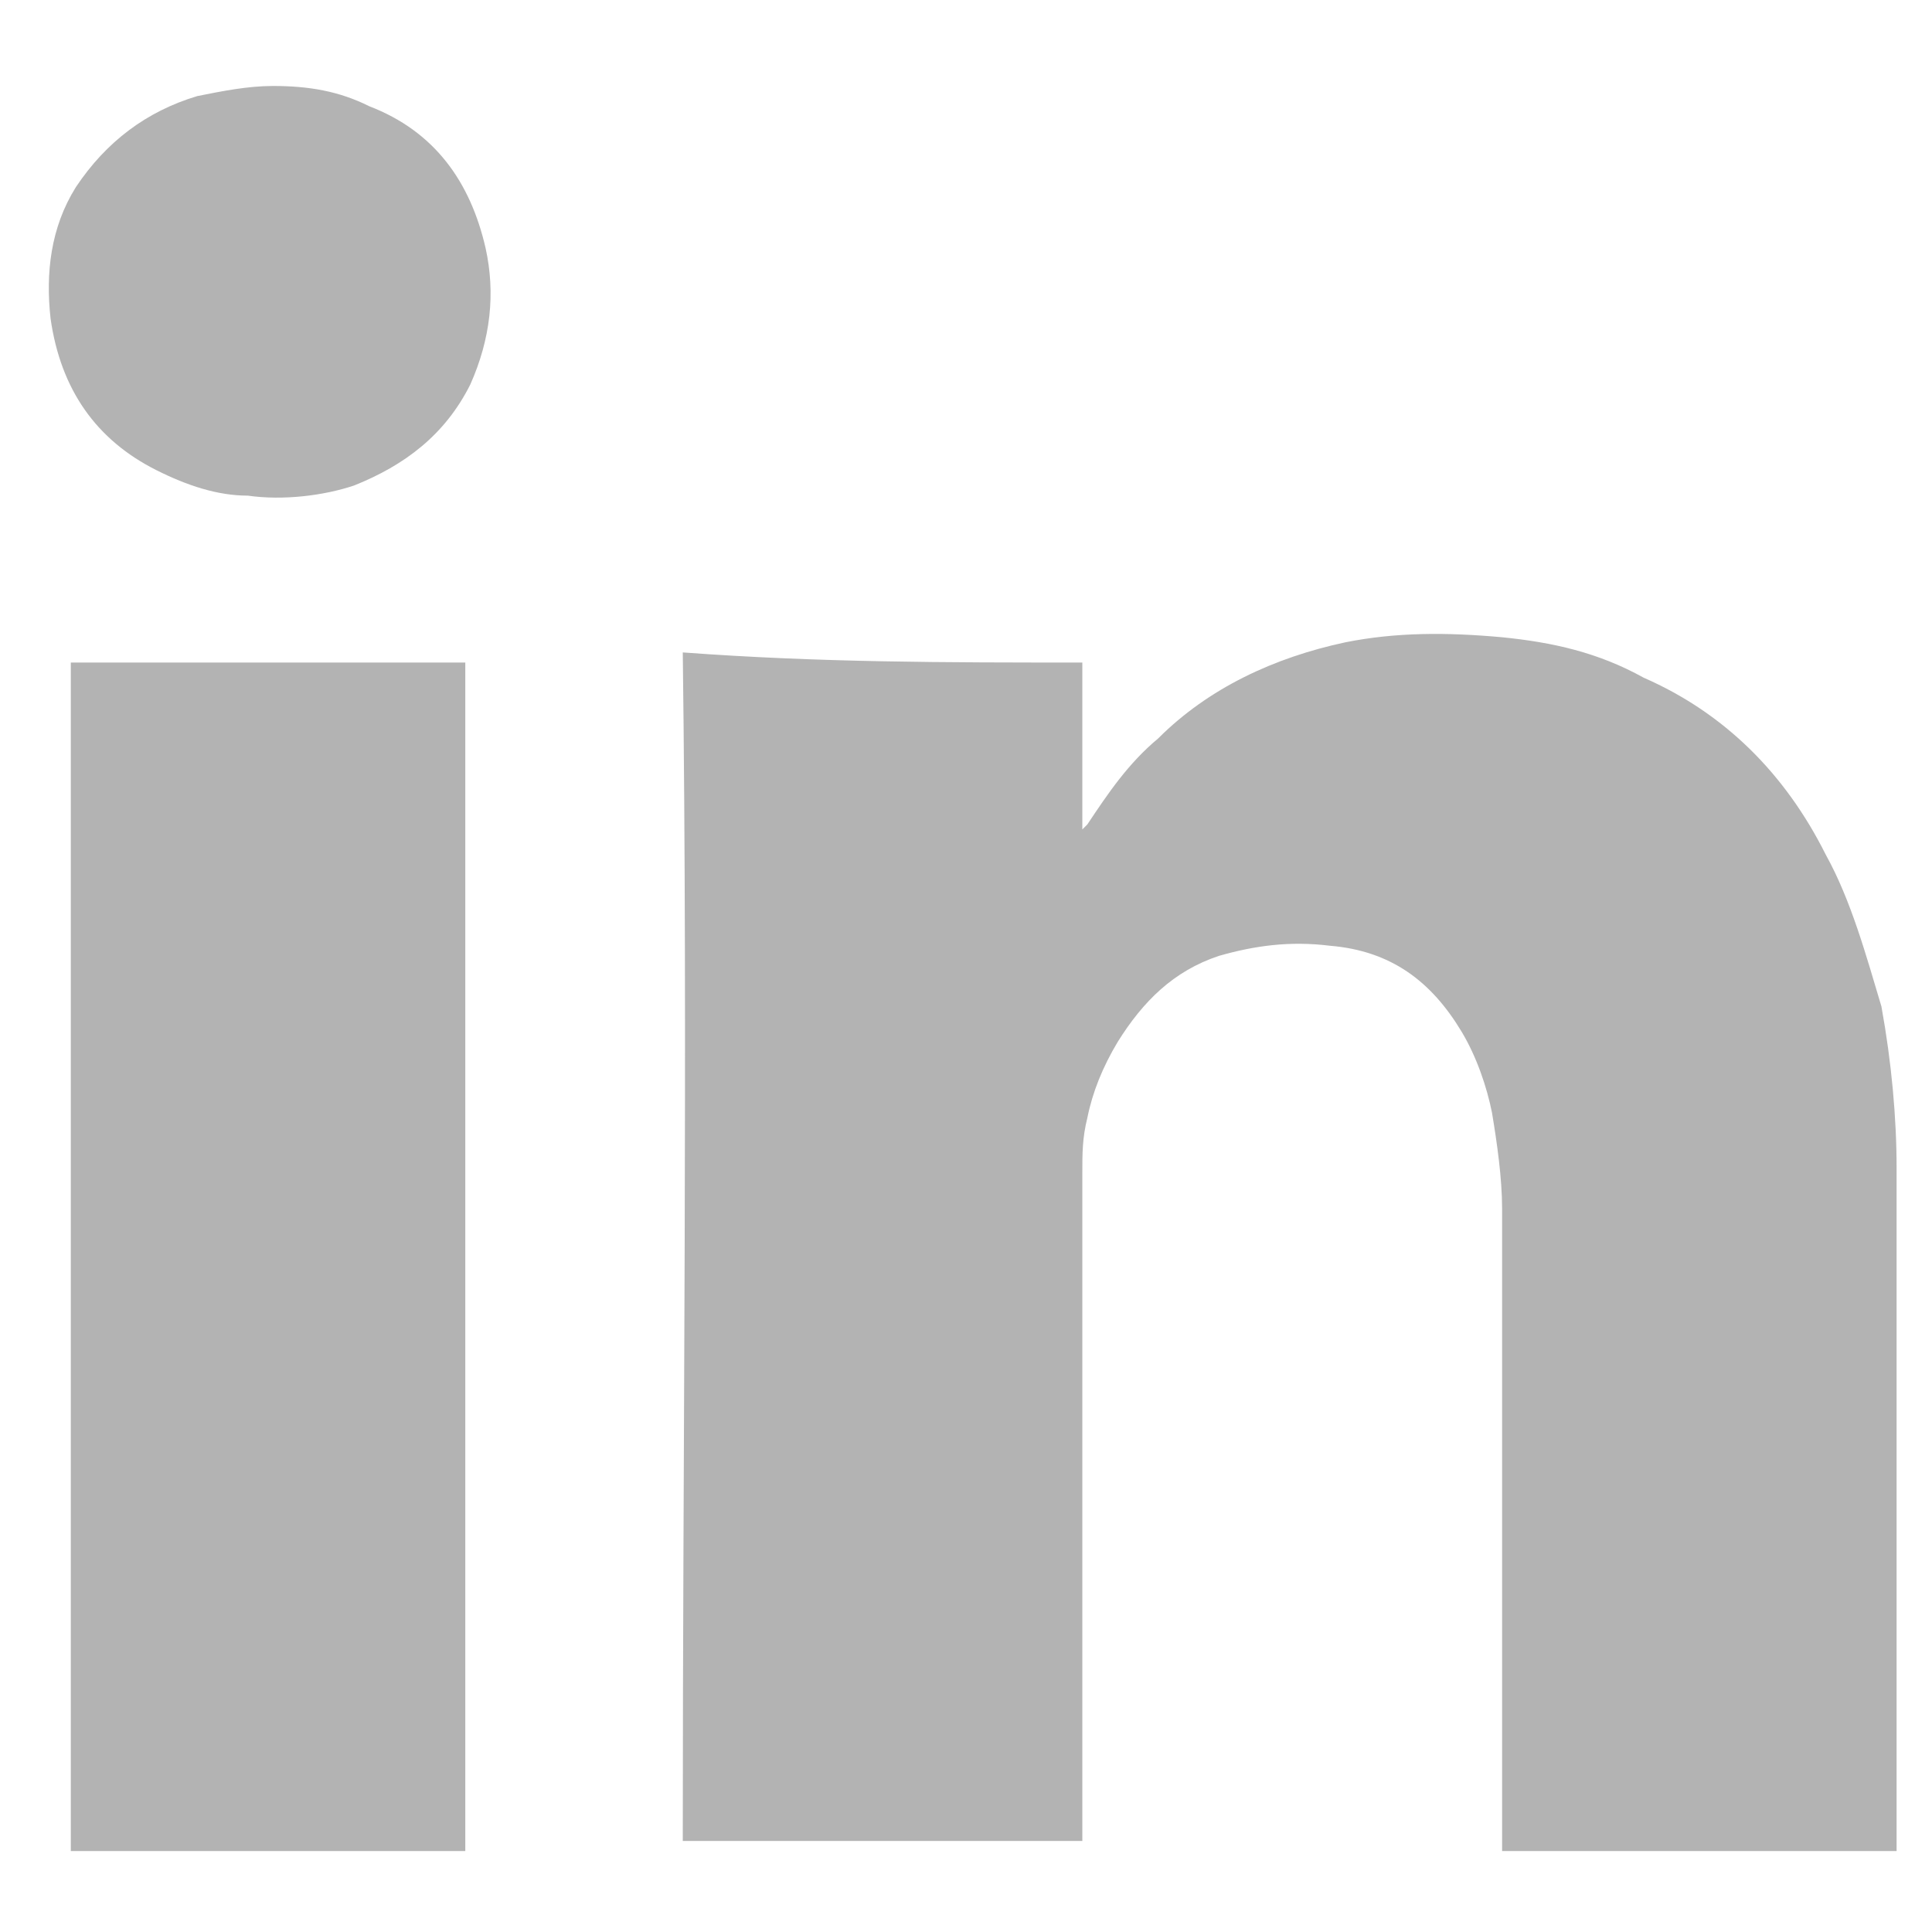
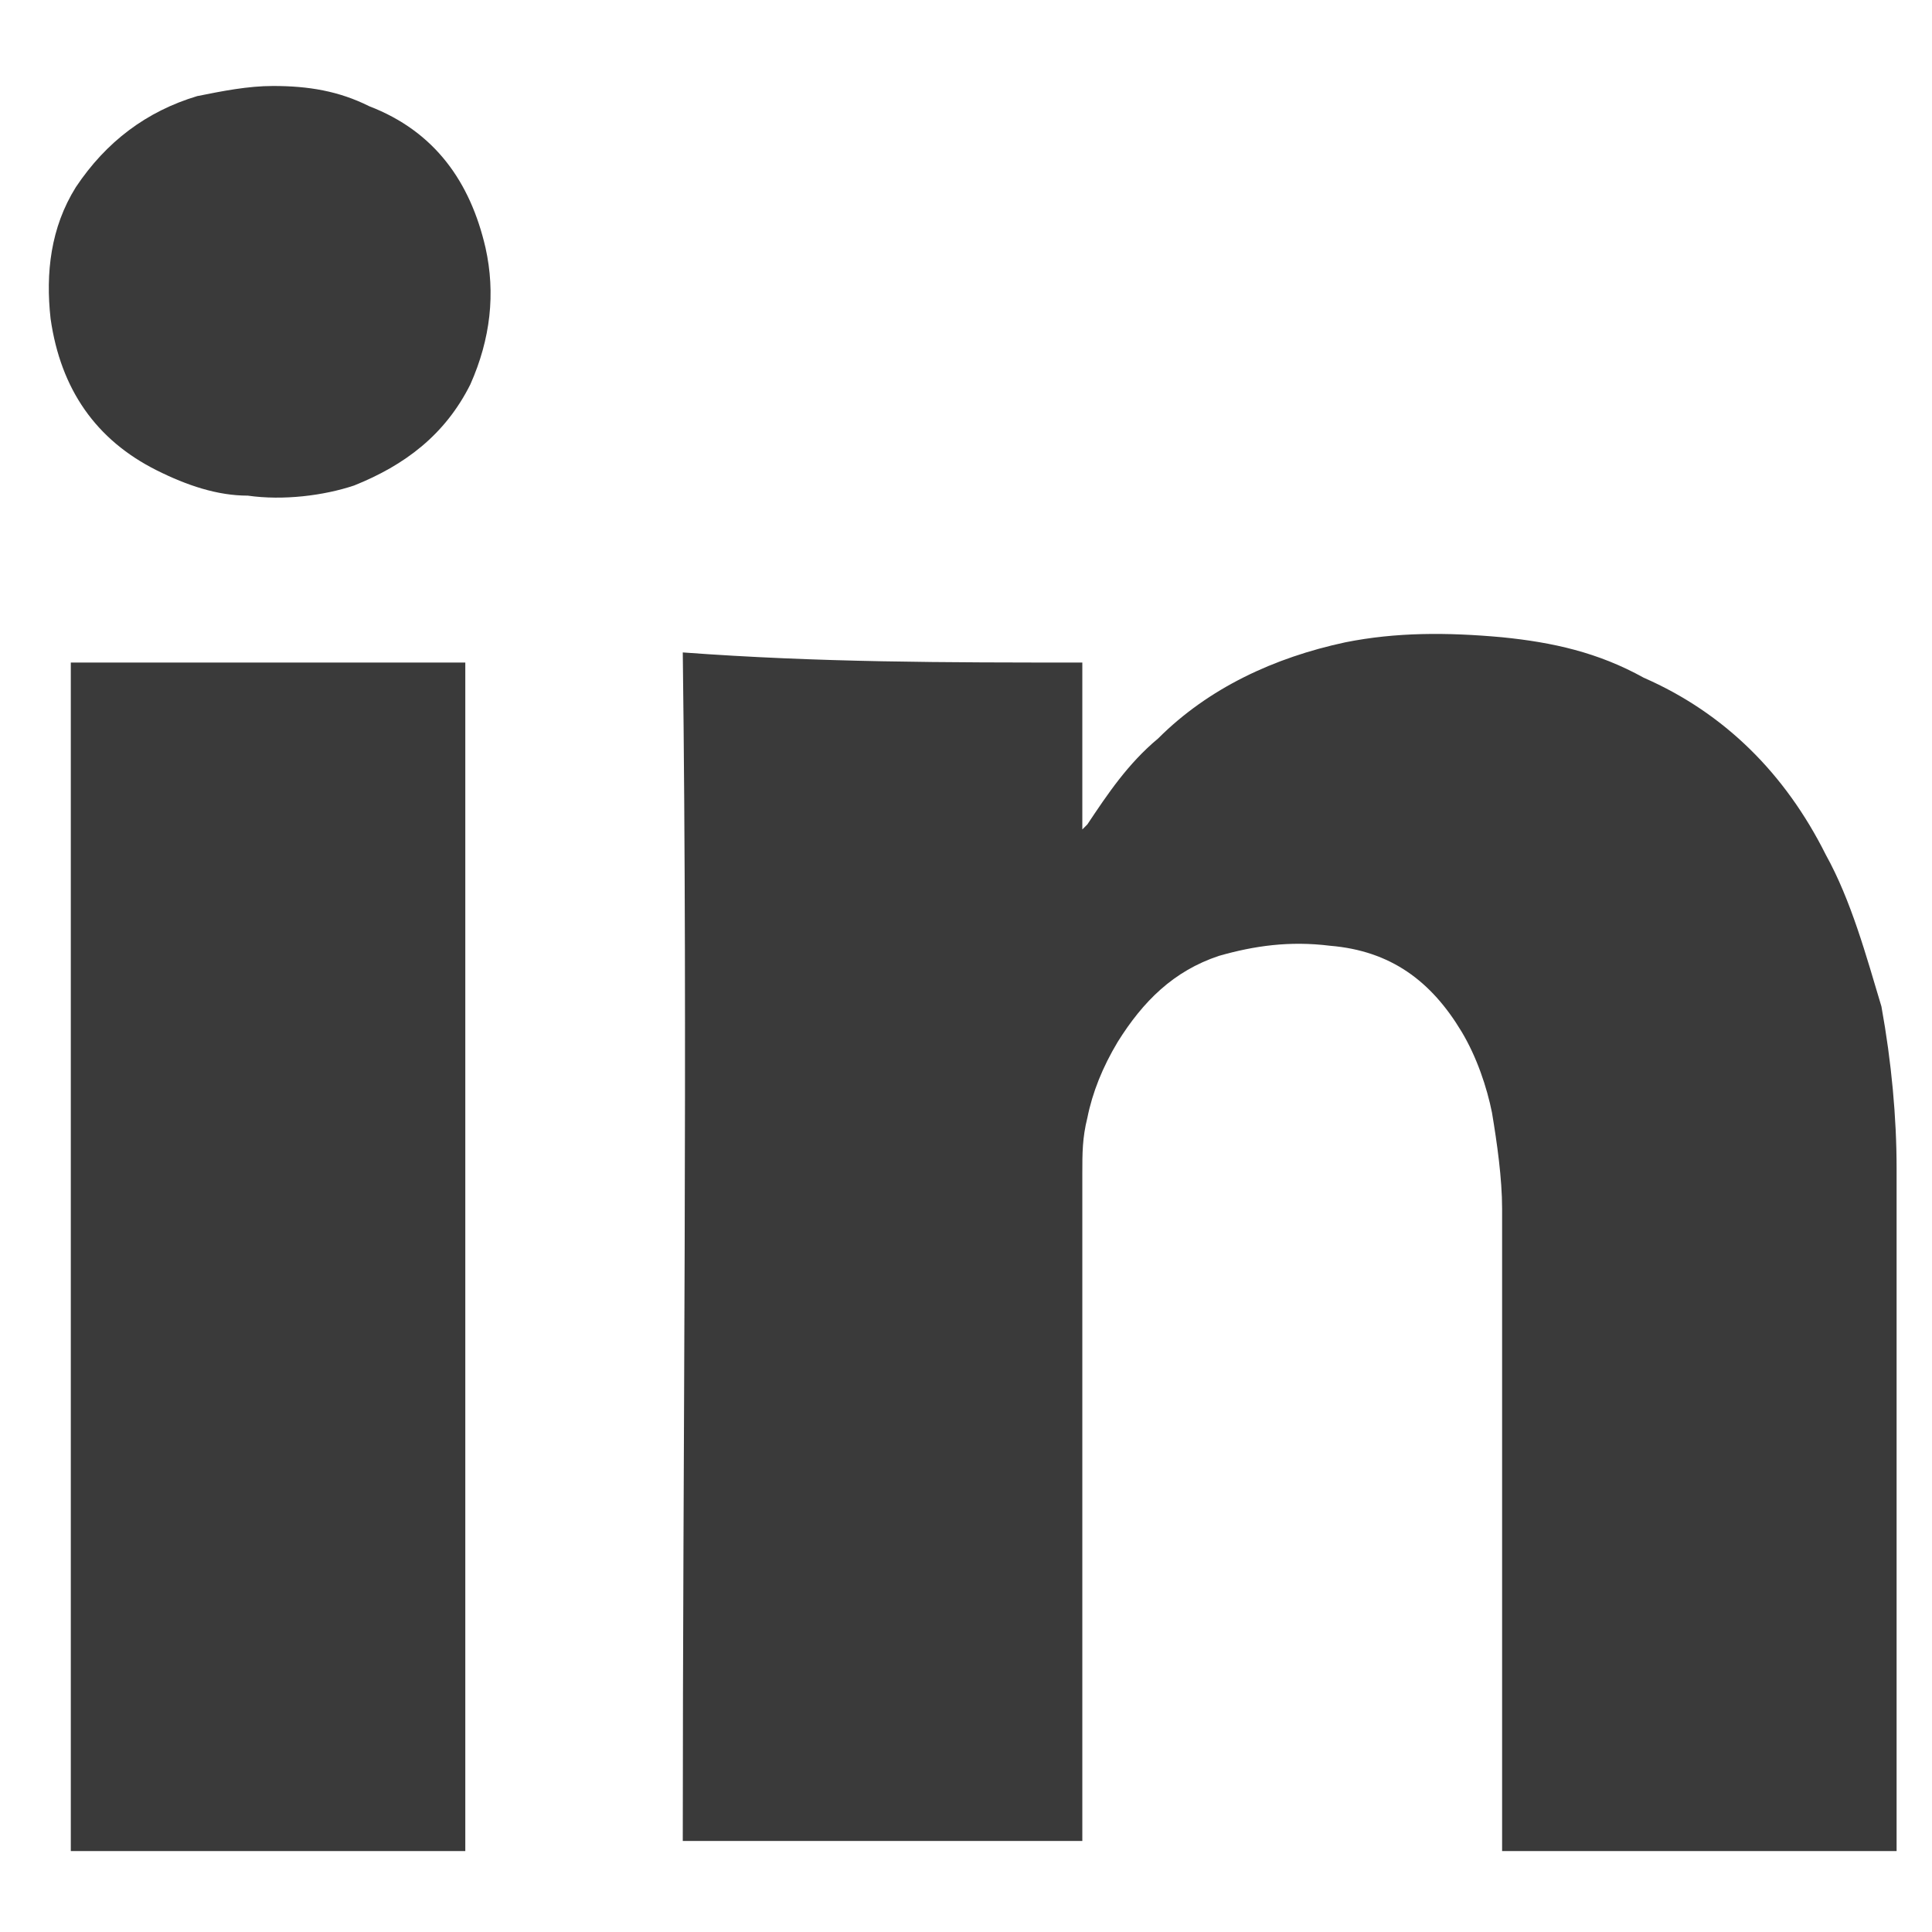
- <svg xmlns="http://www.w3.org/2000/svg" version="1.1" id="Layer_1" x="0px" y="0px" viewBox="0 0 38.2 38.2" enable-background="new 0 0 38.2 38.2" xml:space="preserve">
-   <path fill="#B3B3B3" d="M21.4,13.1c0,1.1,0,2.2,0,3.3c0,0,0,0,0,0c0,0,0.1-0.1,0.1-0.1c0.4-0.6,0.8-1.2,1.4-1.7c1-1,2.3-1.6,3.7-1.9  c1-0.2,2-0.2,3.1-0.1c1,0.1,1.9,0.3,2.8,0.8c1.6,0.7,2.8,1.9,3.6,3.5c0.5,0.9,0.8,2,1.1,3c0.2,1.1,0.3,2.2,0.3,3.2  c0,4.4,0,8.9,0,13.3c0,0.1,0,0.1,0,0.2c-2.6,0-5.2,0-7.8,0c0,0,0-0.1,0-0.1c0,0,0-0.1,0-0.1c0-4.2,0-8.3,0-12.5  c0-0.6-0.1-1.3-0.2-1.9c-0.1-0.5-0.3-1.1-0.6-1.6c-0.6-1-1.4-1.6-2.6-1.7c-0.8-0.1-1.5,0-2.2,0.2c-0.9,0.3-1.5,0.9-2,1.7  c-0.3,0.5-0.5,1-0.6,1.5c-0.1,0.4-0.1,0.7-0.1,1.1c0,4.3,0,8.7,0,13c0,0.1,0,0.1,0,0.2c0,0,0,0,0,0c0,0,0,0,0,0c0,0,0,0-0.1,0  c-2.6,0-5.1,0-7.7,0c0,0,0,0-0.1,0c0-7.8,0.1-15.7,0-23.5c0,0,0,0,0,0c0,0,0,0,0,0C16.2,13.1,18.7,13.1,21.4,13.1  C21.3,13.1,21.4,13.1,21.4,13.1z" />
-   <path fill="#B3B3B3" d="M1.4,13.1c2.6,0,5.2,0,7.8,0c0,7.8,0,15.7,0,23.5c-2.6,0-5.2,0-7.8,0C1.4,28.7,1.4,20.9,1.4,13.1z" />
-   <path fill="#B3B3B3" d="M5.4,1.7c0.7,0,1.3,0.1,1.9,0.4c1.3,0.5,2,1.5,2.3,2.8c0.2,0.9,0.1,1.8-0.3,2.7c-0.5,1-1.3,1.6-2.3,2  C6.4,9.8,5.6,9.9,4.9,9.8c-0.6,0-1.2-0.2-1.8-0.5C1.9,8.7,1.2,7.7,1,6.3C0.9,5.4,1,4.5,1.5,3.7c0.6-0.9,1.4-1.5,2.4-1.8  C4.4,1.8,4.9,1.7,5.4,1.7z" />
+ <svg xmlns="http://www.w3.org/2000/svg" version="1.1" id="Layer_1" x="0px" y="0px" viewBox="0 0 38.2 38.2" style="enable-background:new 0 0 38.2 38.2;" xml:space="preserve">
+   <style type="text/css">
+ 	.st0{fill:#3A3A3A;}
+ </style>
+   <path class="st0" d="M21.4,13.1c0,1.1,0,2.2,0,3.3l0,0l0.1-0.1c0.4-0.6,0.8-1.2,1.4-1.7c1-1,2.3-1.6,3.7-1.9c1-0.2,2-0.2,3.1-0.1  c1,0.1,1.9,0.3,2.8,0.8c1.6,0.7,2.8,1.9,3.6,3.5c0.5,0.9,0.8,2,1.1,3c0.2,1.1,0.3,2.2,0.3,3.2c0,4.4,0,8.9,0,13.3c0,0.1,0,0.1,0,0.2  c-2.6,0-5.2,0-7.8,0v-0.1v-0.1c0-4.2,0-8.3,0-12.5c0-0.6-0.1-1.3-0.2-1.9c-0.1-0.5-0.3-1.1-0.6-1.6c-0.6-1-1.4-1.6-2.6-1.7  c-0.8-0.1-1.5,0-2.2,0.2c-0.9,0.3-1.5,0.9-2,1.7c-0.3,0.5-0.5,1-0.6,1.5c-0.1,0.4-0.1,0.7-0.1,1.1c0,4.3,0,8.7,0,13  c0,0.1,0,0.1,0,0.2l0,0l0,0c0,0,0,0-0.1,0c-2.6,0-5.1,0-7.7,0c0,0,0,0-0.1,0c0-7.8,0.1-15.7,0-23.5l0,0l0,0  C16.2,13.1,18.7,13.1,21.4,13.1C21.3,13.1,21.4,13.1,21.4,13.1z" />
+   <path class="st0" d="M1.4,13.1c2.6,0,5.2,0,7.8,0c0,7.8,0,15.7,0,23.5c-2.6,0-5.2,0-7.8,0C1.4,28.7,1.4,20.9,1.4,13.1z" />
+   <path class="st0" d="M5.4,1.7c0.7,0,1.3,0.1,1.9,0.4c1.3,0.5,2,1.5,2.3,2.8c0.2,0.9,0.1,1.8-0.3,2.7C8.8,8.6,8,9.2,7,9.6  C6.4,9.8,5.6,9.9,4.9,9.8c-0.6,0-1.2-0.2-1.8-0.5C1.9,8.7,1.2,7.7,1,6.3C0.9,5.4,1,4.5,1.5,3.7c0.6-0.9,1.4-1.5,2.4-1.8  C4.4,1.8,4.9,1.7,5.4,1.7z" />
</svg>
